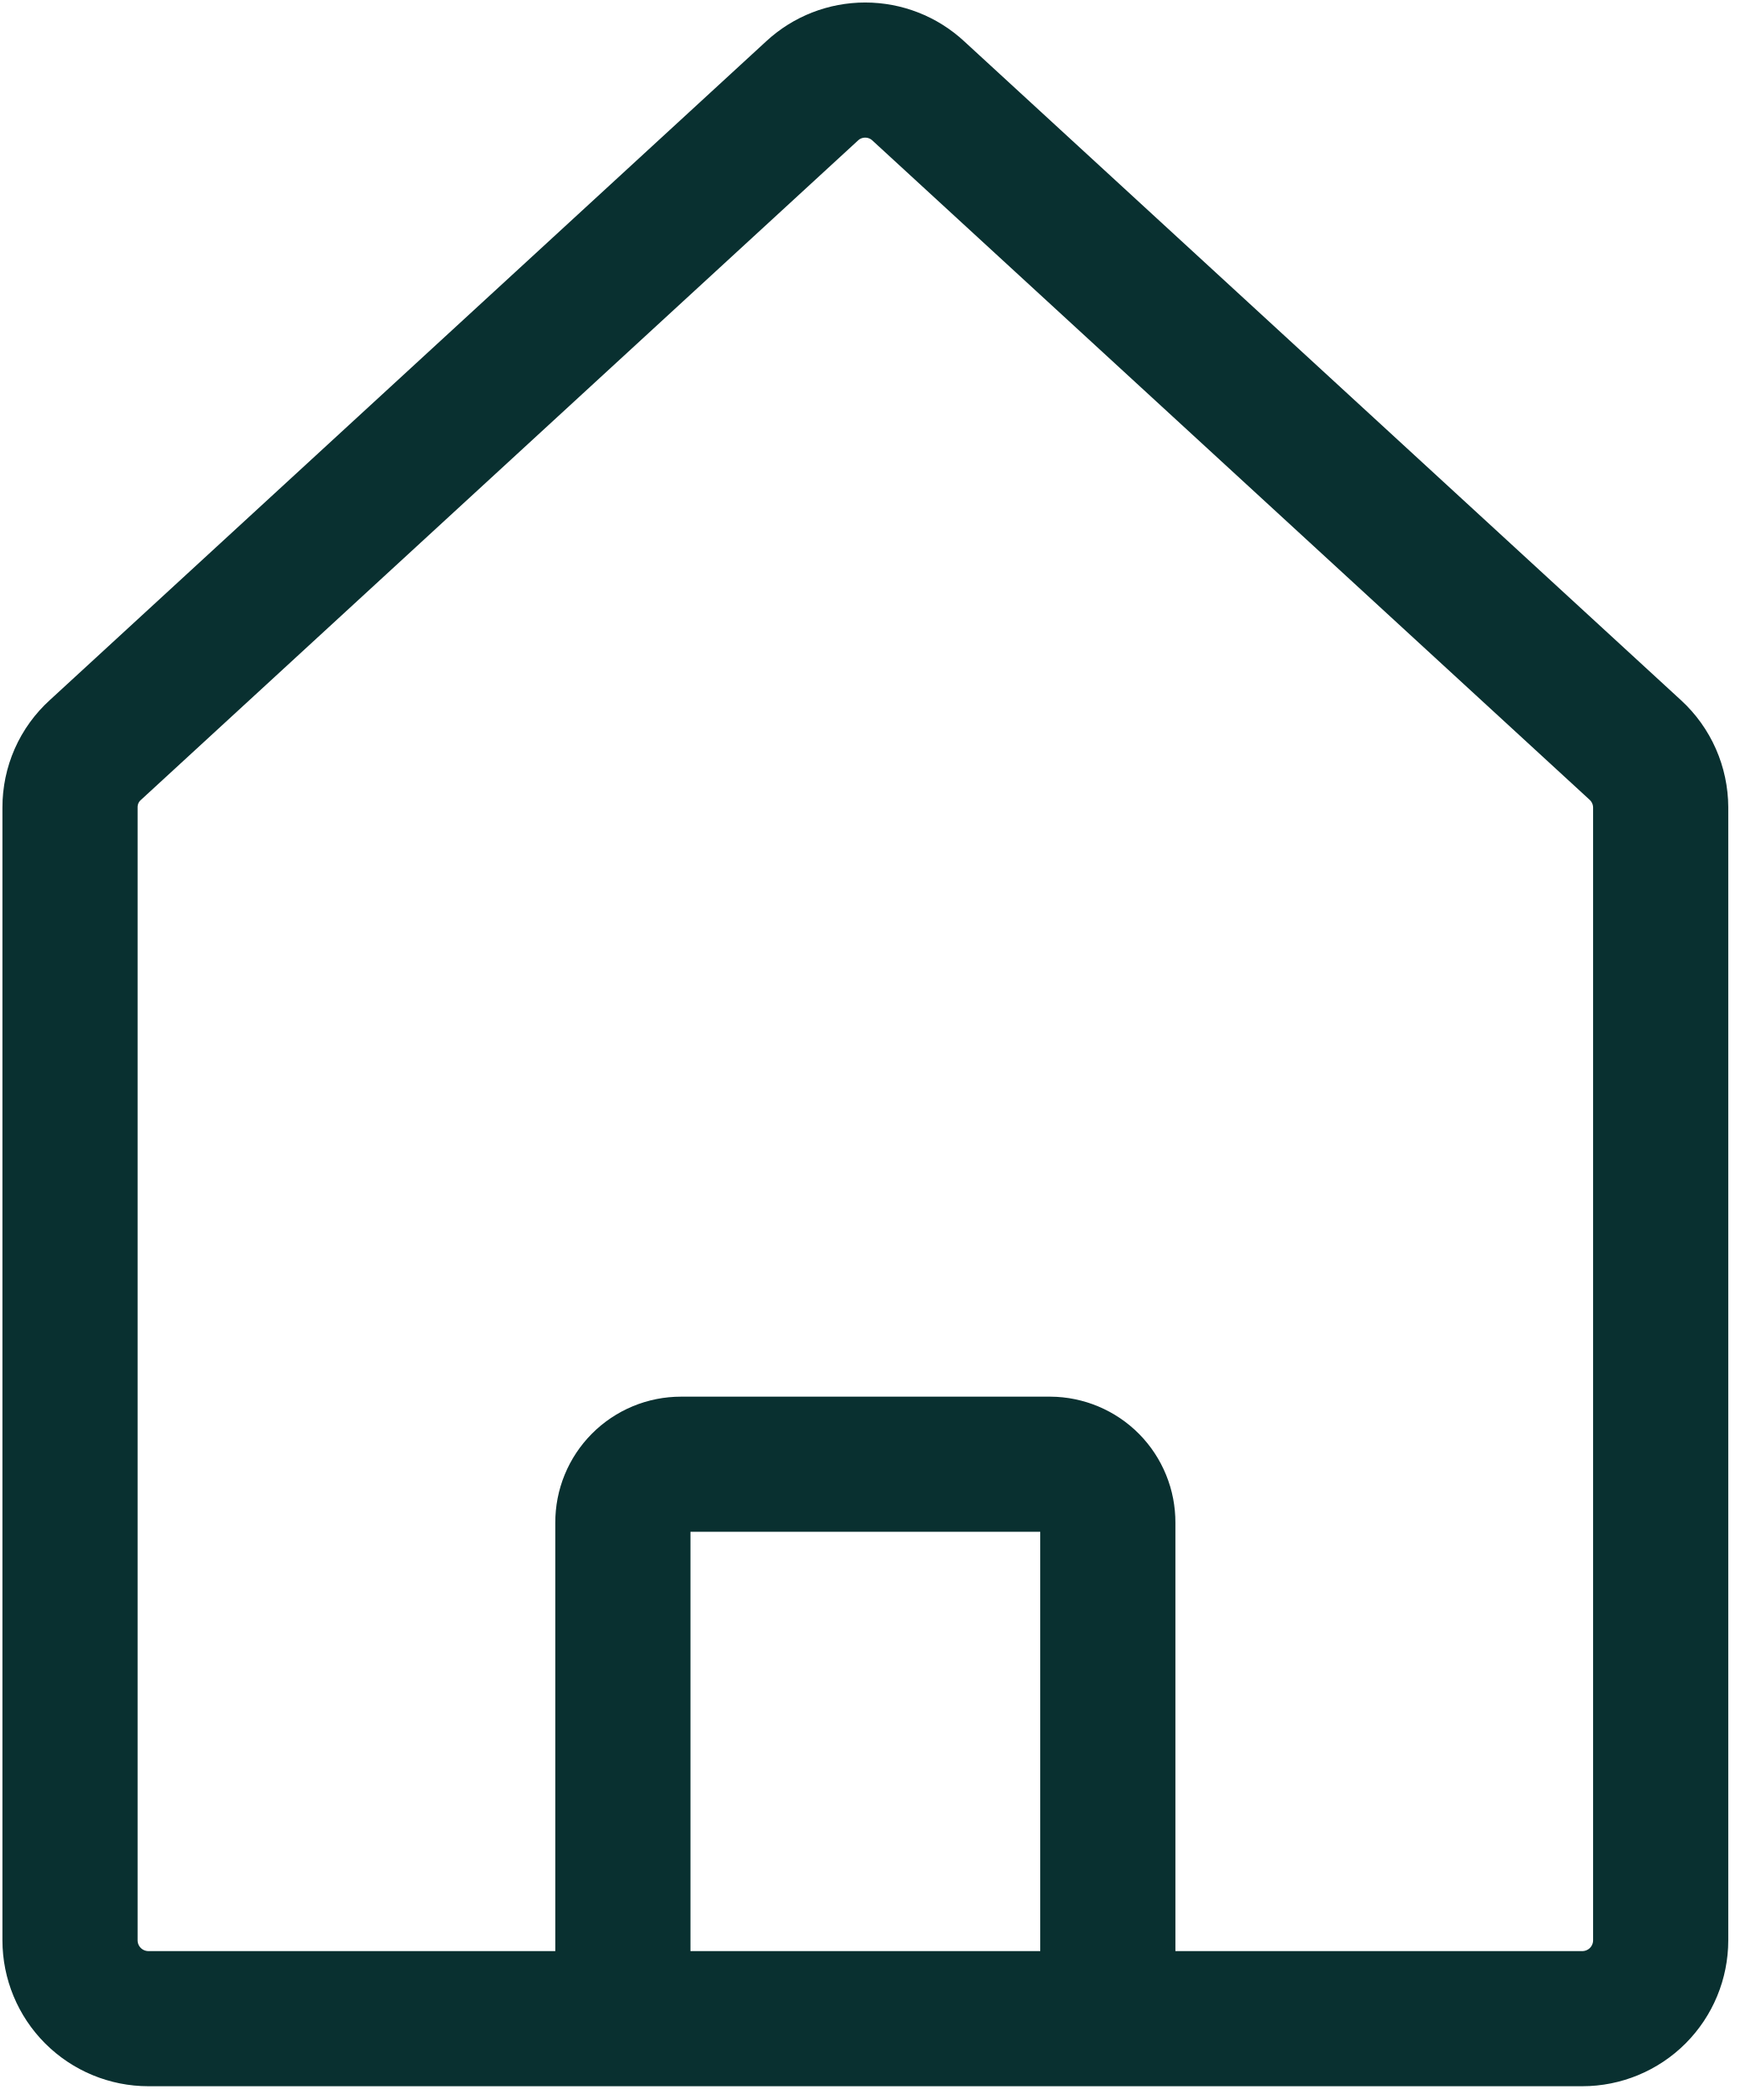
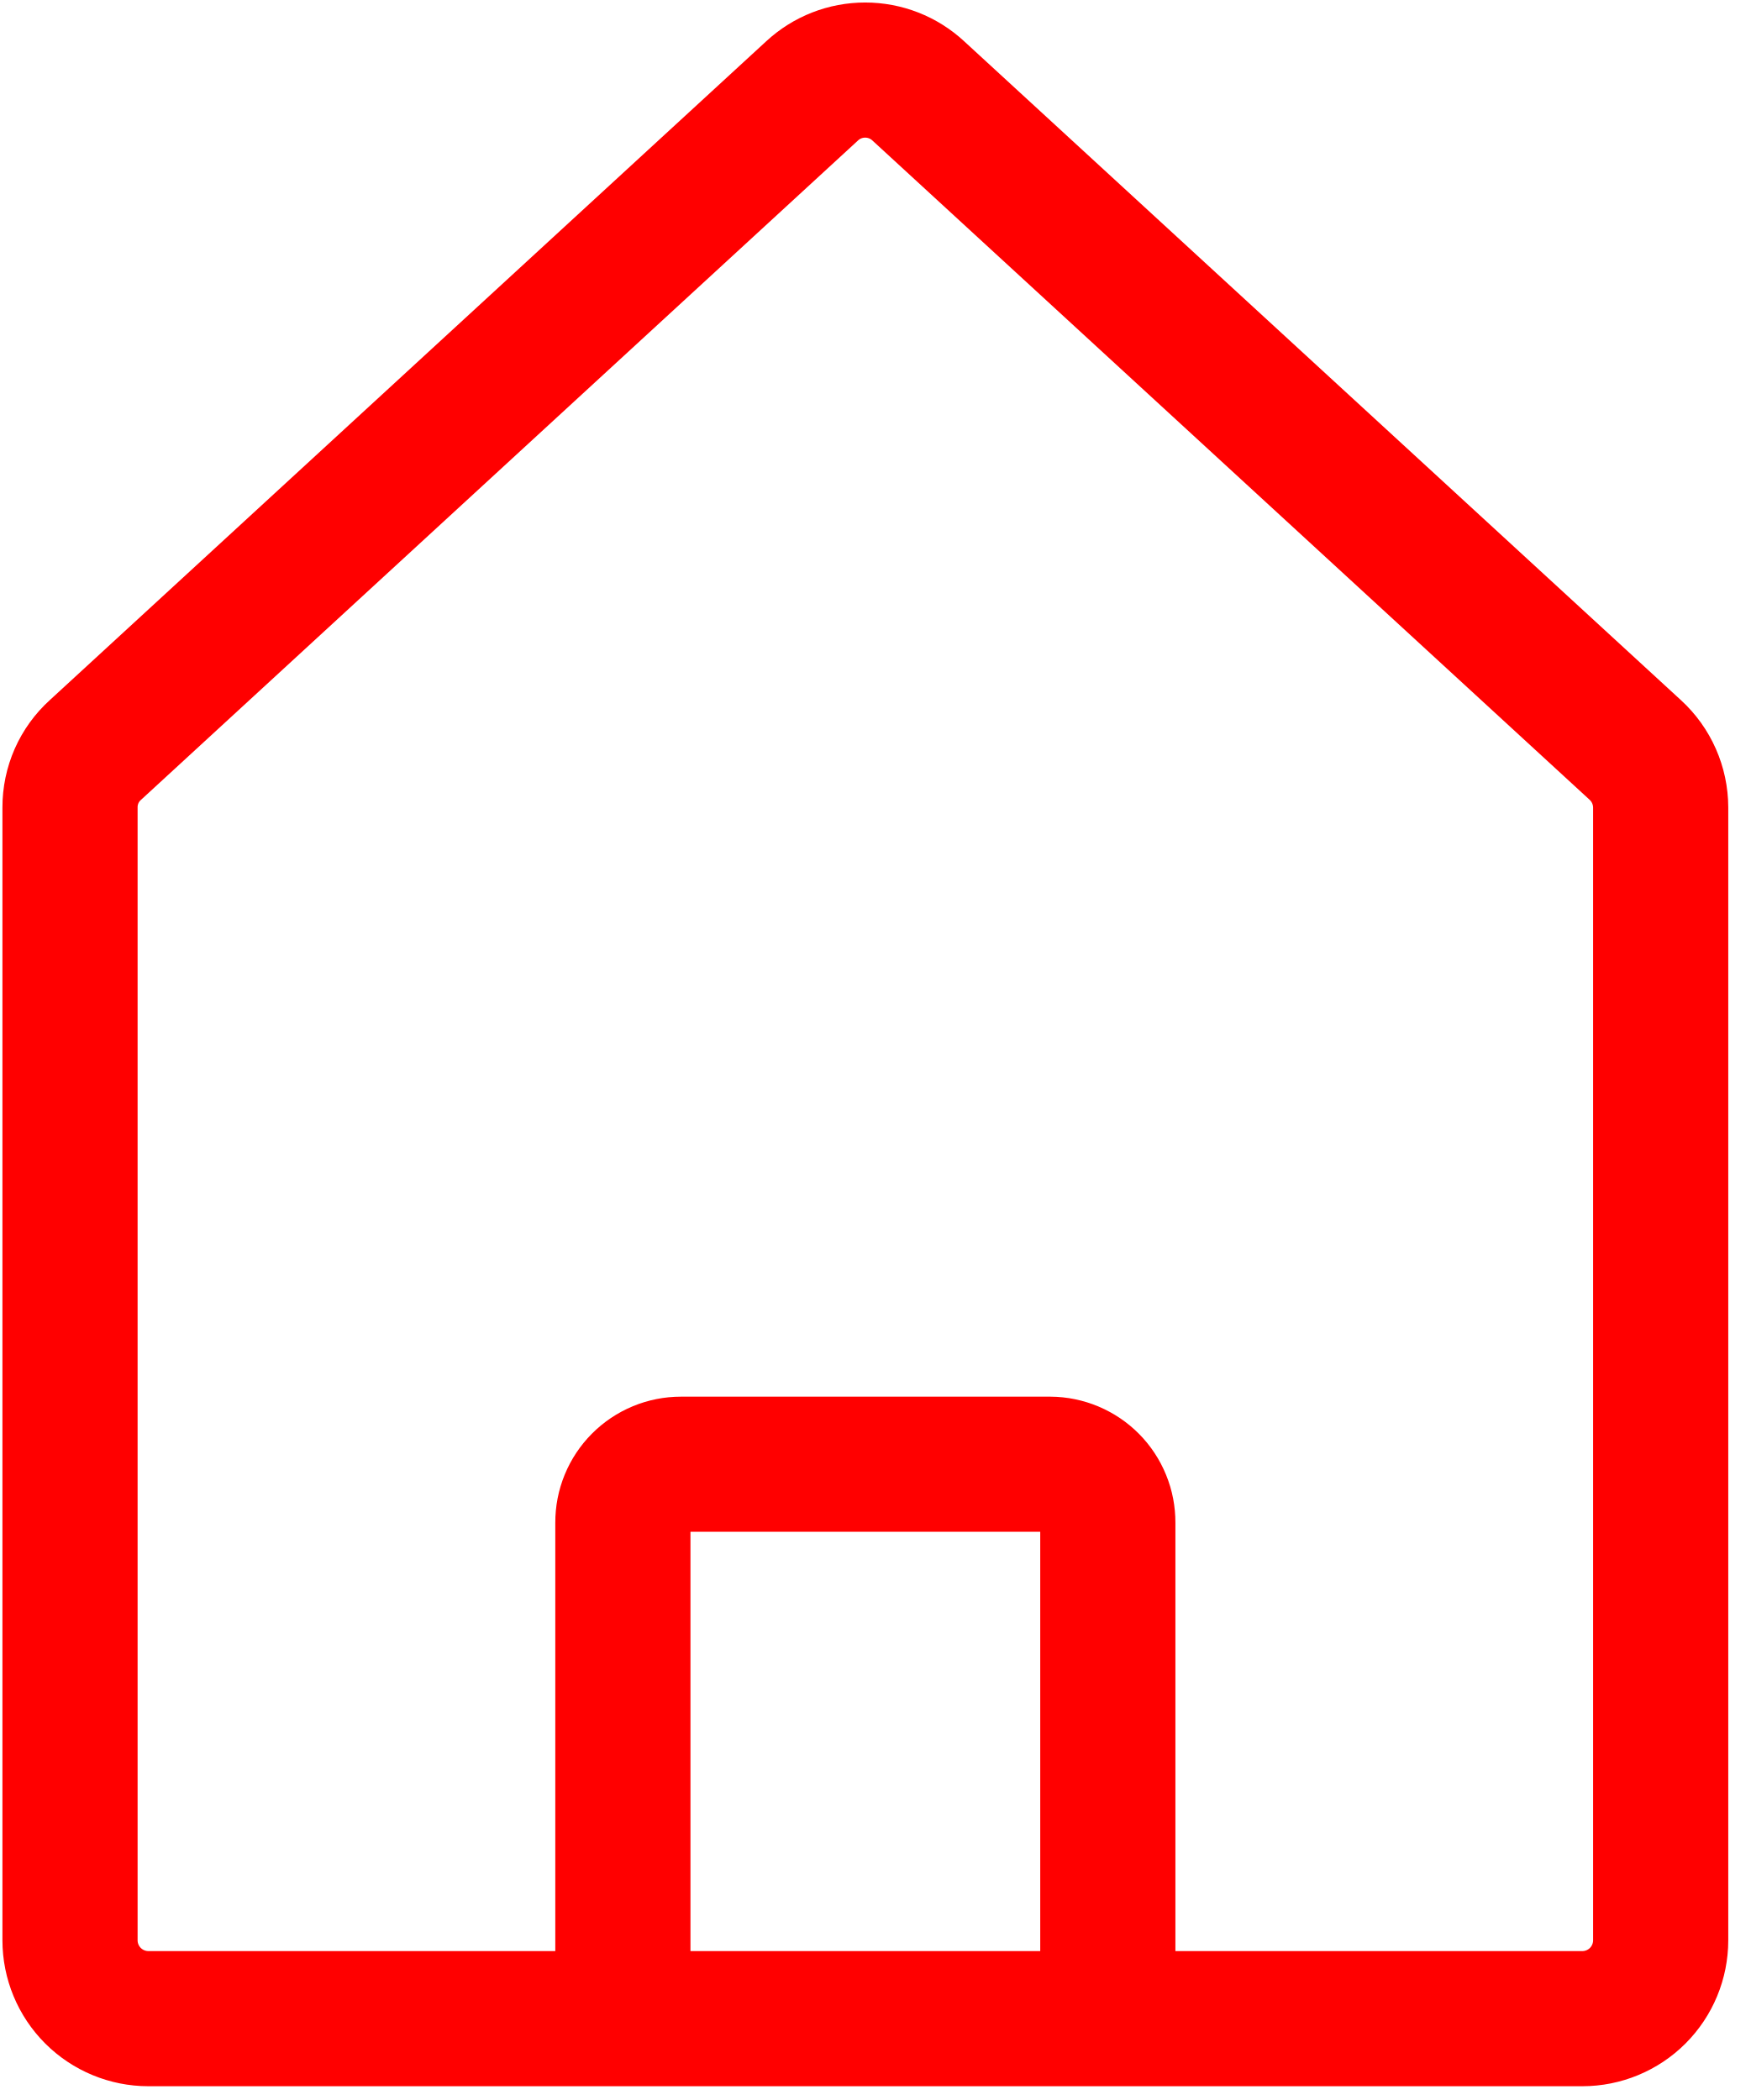
<svg xmlns="http://www.w3.org/2000/svg" width="50" height="60" viewBox="0 0 50 60" fill="none">
-   <path d="M45.197 57.676H4.24C3.646 57.676 3.076 57.44 2.656 57.02C2.236 56.6 2 56.03 2 55.436V23.07C1.999 22.761 2.063 22.455 2.187 22.172C2.312 21.889 2.495 21.636 2.724 21.429L23.198 2.596C23.61 2.214 24.151 2.002 24.713 2.002C25.275 2.002 25.817 2.214 26.229 2.596L46.712 21.429C46.94 21.638 47.121 21.891 47.246 22.174C47.37 22.456 47.435 22.761 47.436 23.07V55.436C47.436 56.03 47.2 56.6 46.781 57.02C46.361 57.44 45.791 57.676 45.197 57.676ZM19.453 41.835H29.994C30.212 41.836 30.427 41.881 30.628 41.965C30.829 42.05 31.012 42.173 31.165 42.328C31.318 42.483 31.439 42.667 31.521 42.869C31.604 43.071 31.645 43.287 31.644 43.505V57.676H17.792V43.505C17.791 43.286 17.833 43.069 17.916 42.867C17.999 42.664 18.121 42.48 18.275 42.325C18.429 42.17 18.613 42.046 18.815 41.962C19.017 41.878 19.234 41.835 19.453 41.835Z" stroke="#093030" stroke-width="3.861" stroke-linecap="round" stroke-linejoin="round" />
+   <path d="M45.197 57.676H4.24C3.646 57.676 3.076 57.44 2.656 57.02C2.236 56.6 2 56.03 2 55.436V23.07C1.999 22.761 2.063 22.455 2.187 22.172C2.312 21.889 2.495 21.636 2.724 21.429L23.198 2.596C23.61 2.214 24.151 2.002 24.713 2.002C25.275 2.002 25.817 2.214 26.229 2.596L46.712 21.429C46.94 21.638 47.121 21.891 47.246 22.174C47.37 22.456 47.435 22.761 47.436 23.07V55.436C47.436 56.03 47.2 56.6 46.781 57.02C46.361 57.44 45.791 57.676 45.197 57.676ZM19.453 41.835H29.994C30.212 41.836 30.427 41.881 30.628 41.965C30.829 42.05 31.012 42.173 31.165 42.328C31.318 42.483 31.439 42.667 31.521 42.869C31.604 43.071 31.645 43.287 31.644 43.505V57.676H17.792V43.505C17.791 43.286 17.833 43.069 17.916 42.867C17.999 42.664 18.121 42.48 18.275 42.325C18.429 42.17 18.613 42.046 18.815 41.962C19.017 41.878 19.234 41.835 19.453 41.835Z" stroke="red" stroke-width="3.861" stroke-linecap="round" stroke-linejoin="round" />
</svg>
